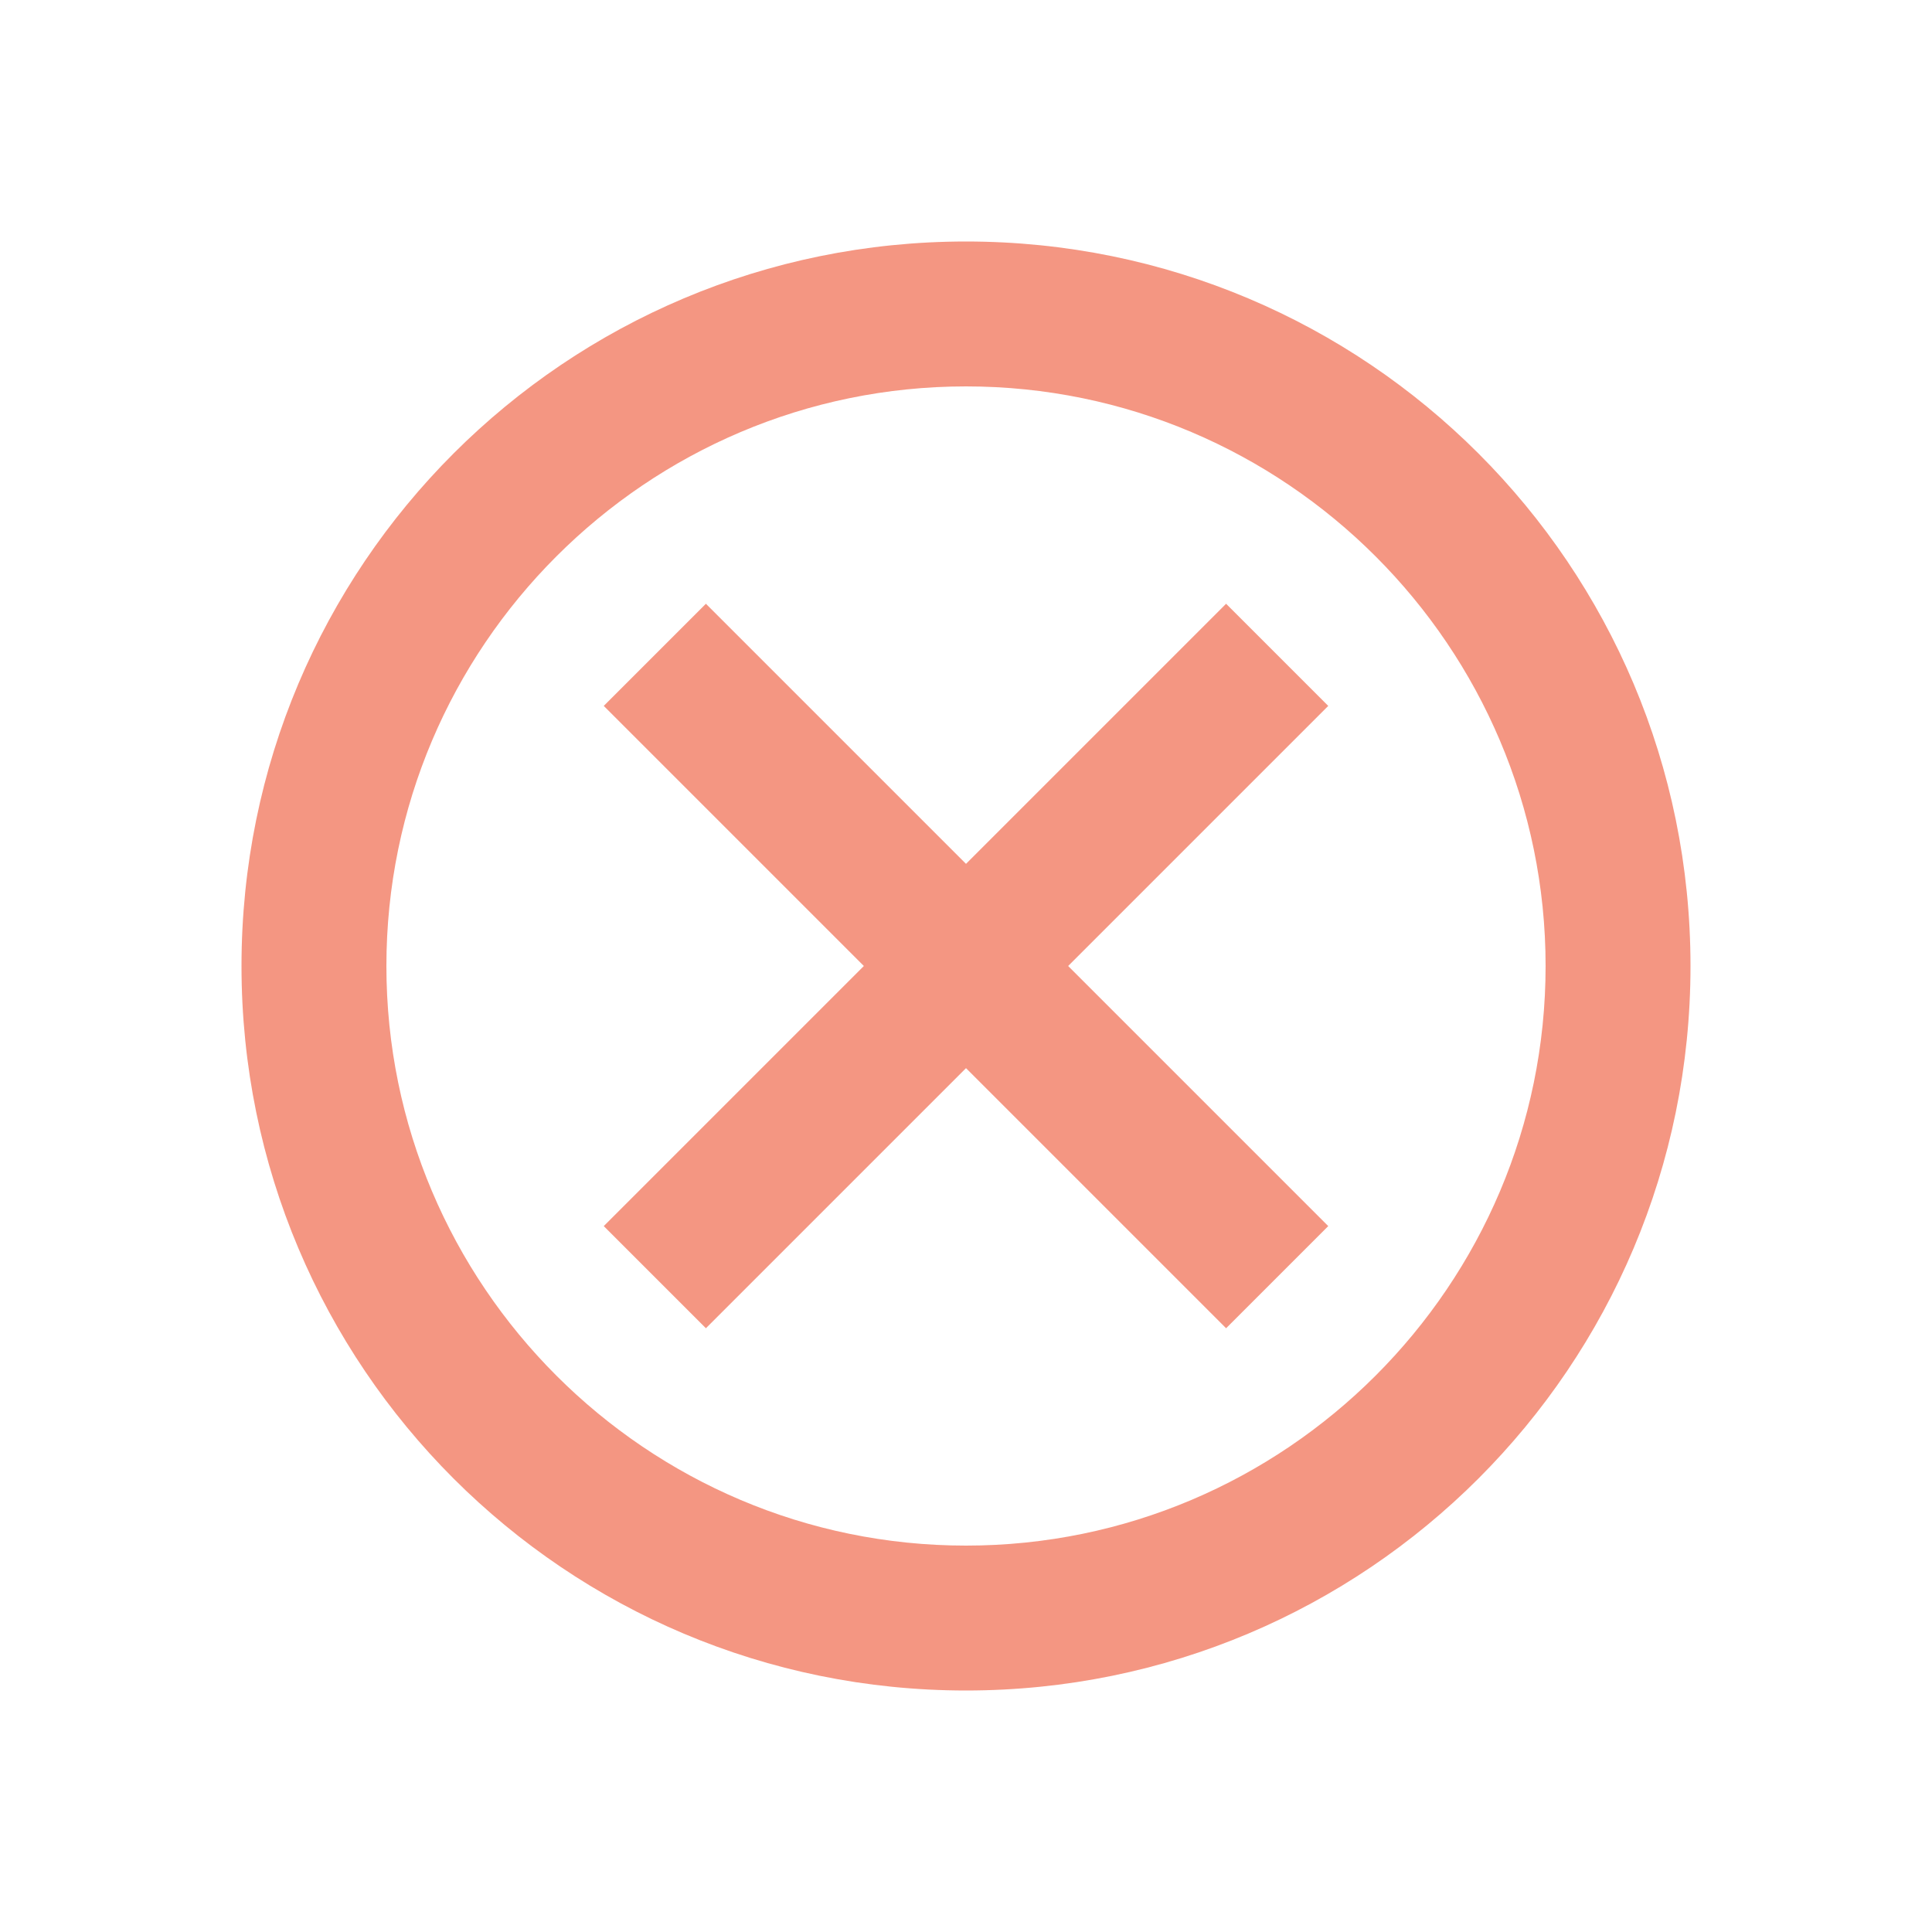
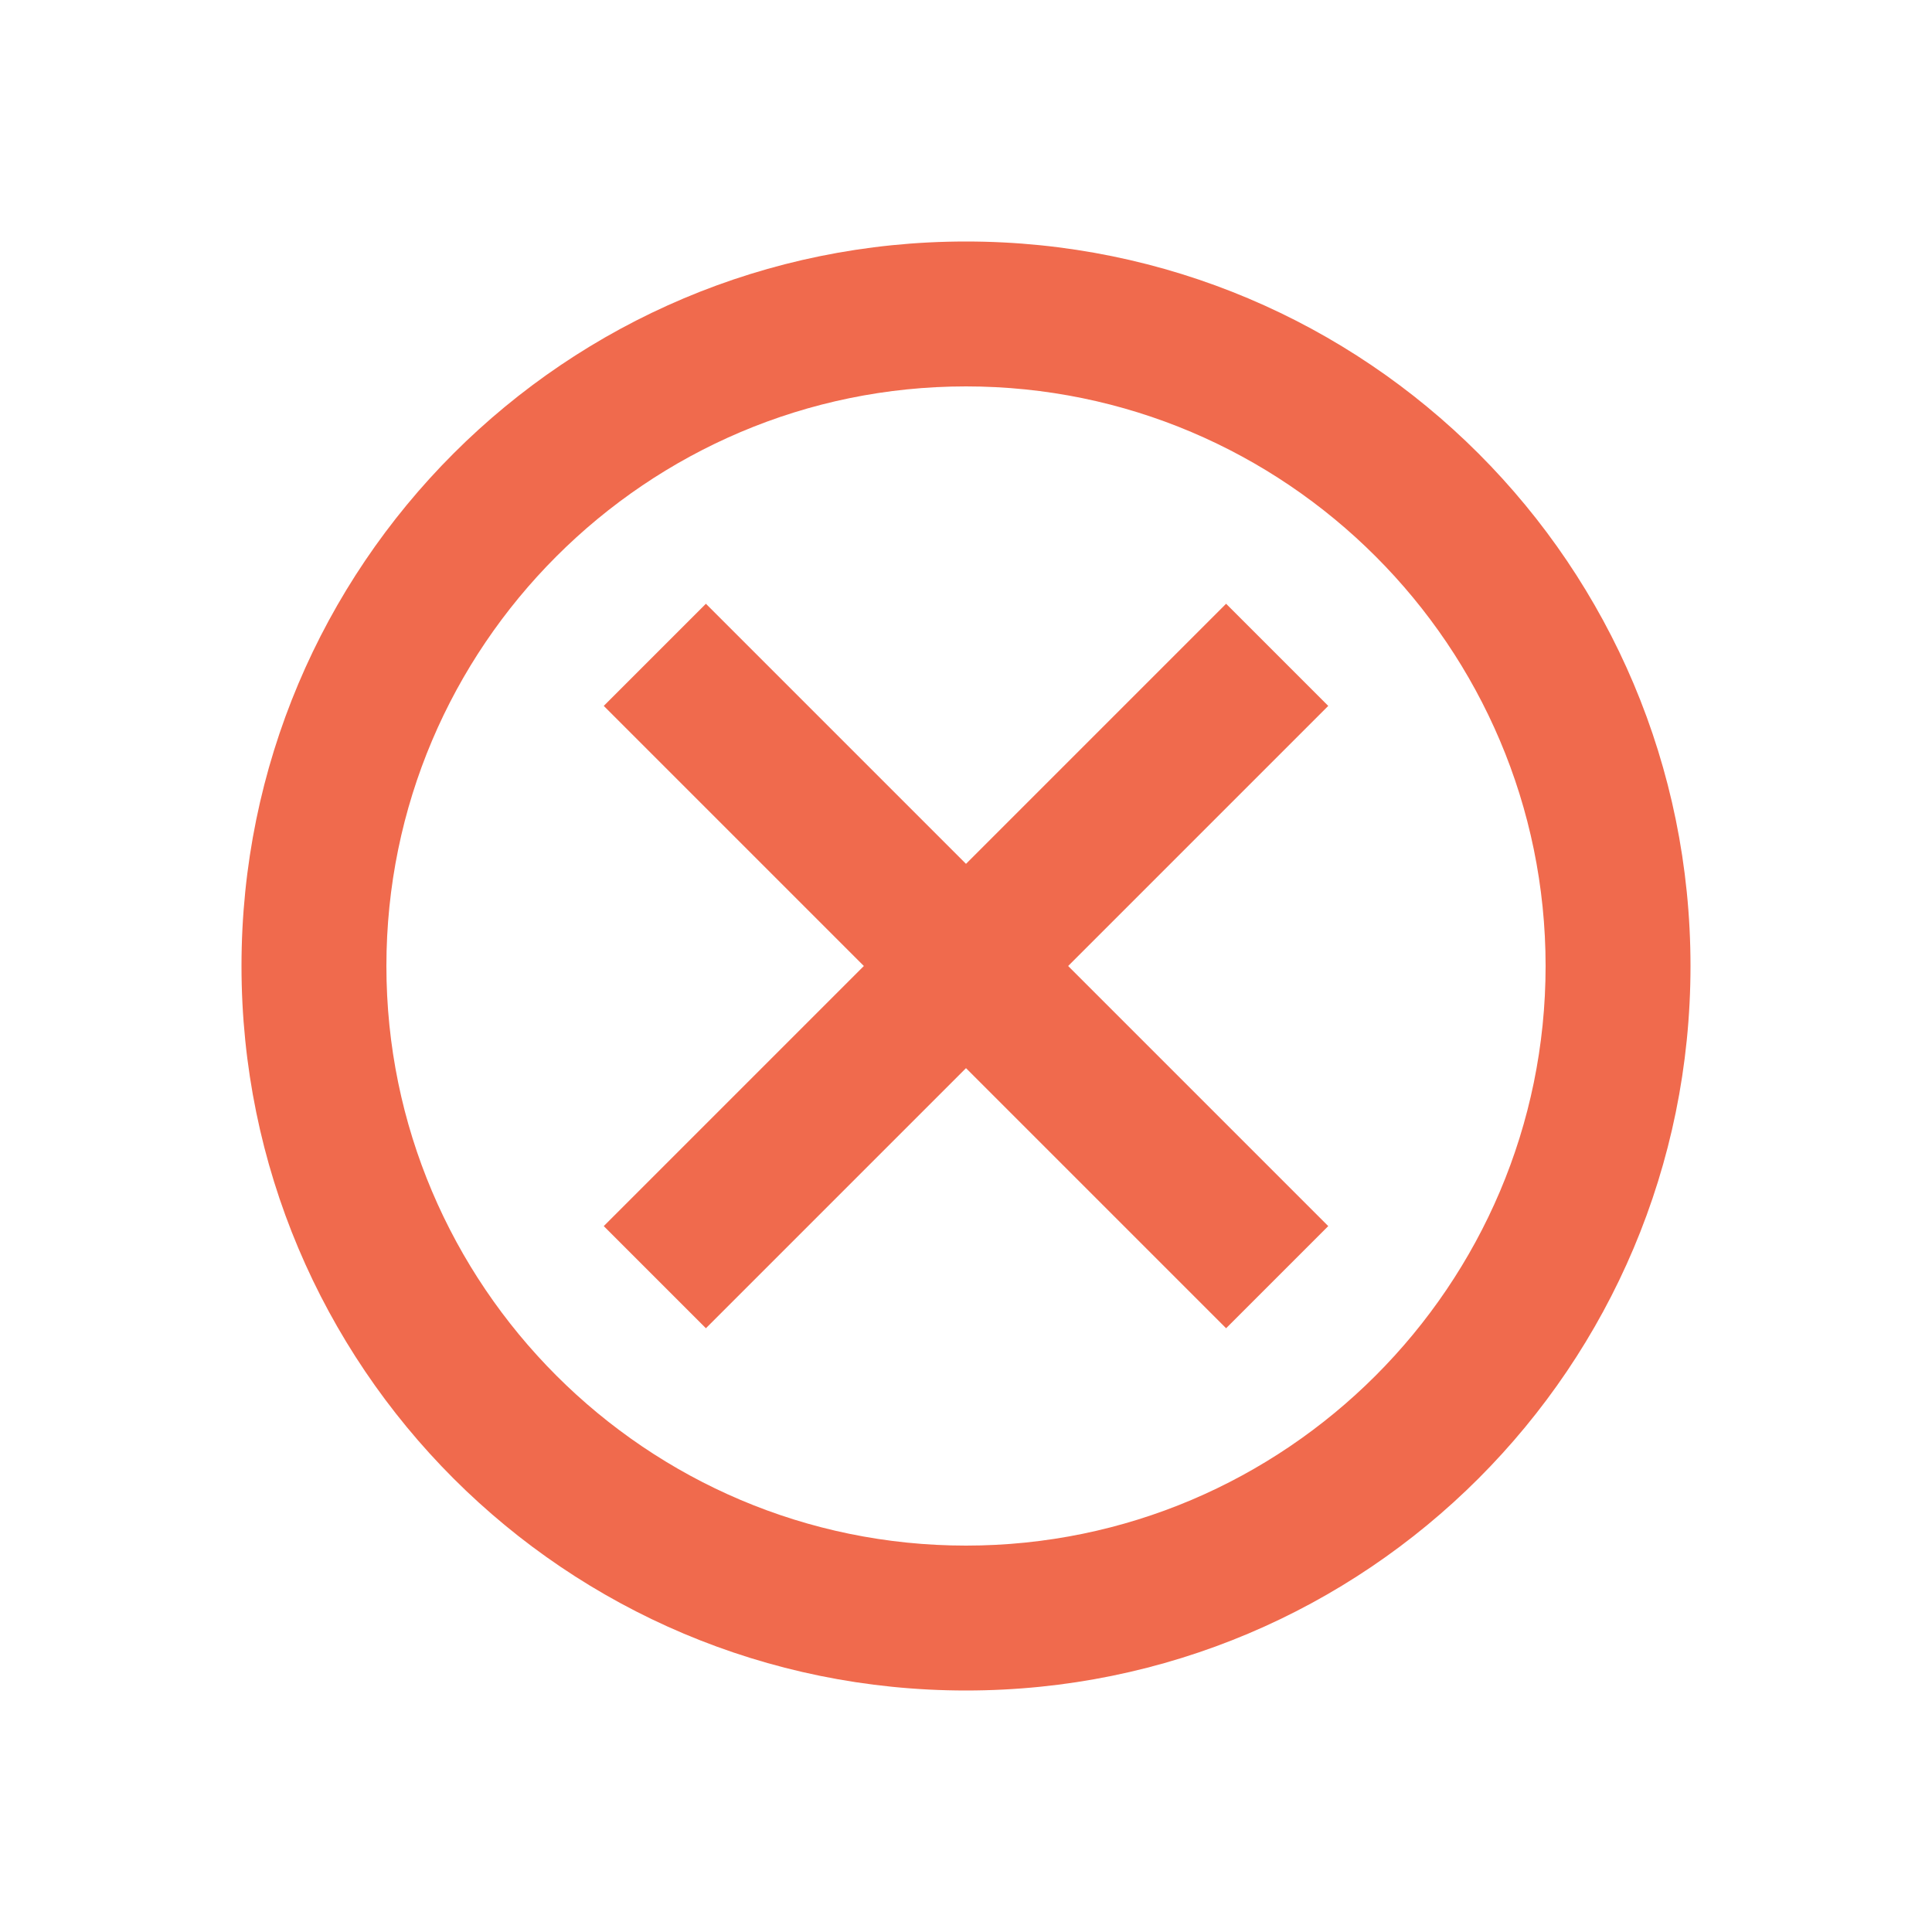
<svg xmlns="http://www.w3.org/2000/svg" width="16" height="16" viewBox="0 0 16 16" fill="none">
-   <g opacity="0.7">
+   <g>
    <path d="M8 2C4.682 2 2 4.682 2 8C2 11.318 4.682 14 8 14C11.318 14 14 11.318 14 8C14 4.682 11.318 2 8 2ZM8 12.8C5.354 12.8 3.2 10.646 3.2 8C3.2 5.354 5.354 3.2 8 3.2C10.646 3.2 12.8 5.354 12.8 8C12.8 10.646 10.646 12.8 8 12.8ZM10.154 5L8 7.154L5.846 5L5 5.846L7.154 8L5 10.154L5.846 11L8 8.846L10.154 11L11 10.154L8.846 8L11 5.846L10.154 5Z" fill="#F06A4D" />
  </g>
</svg>
